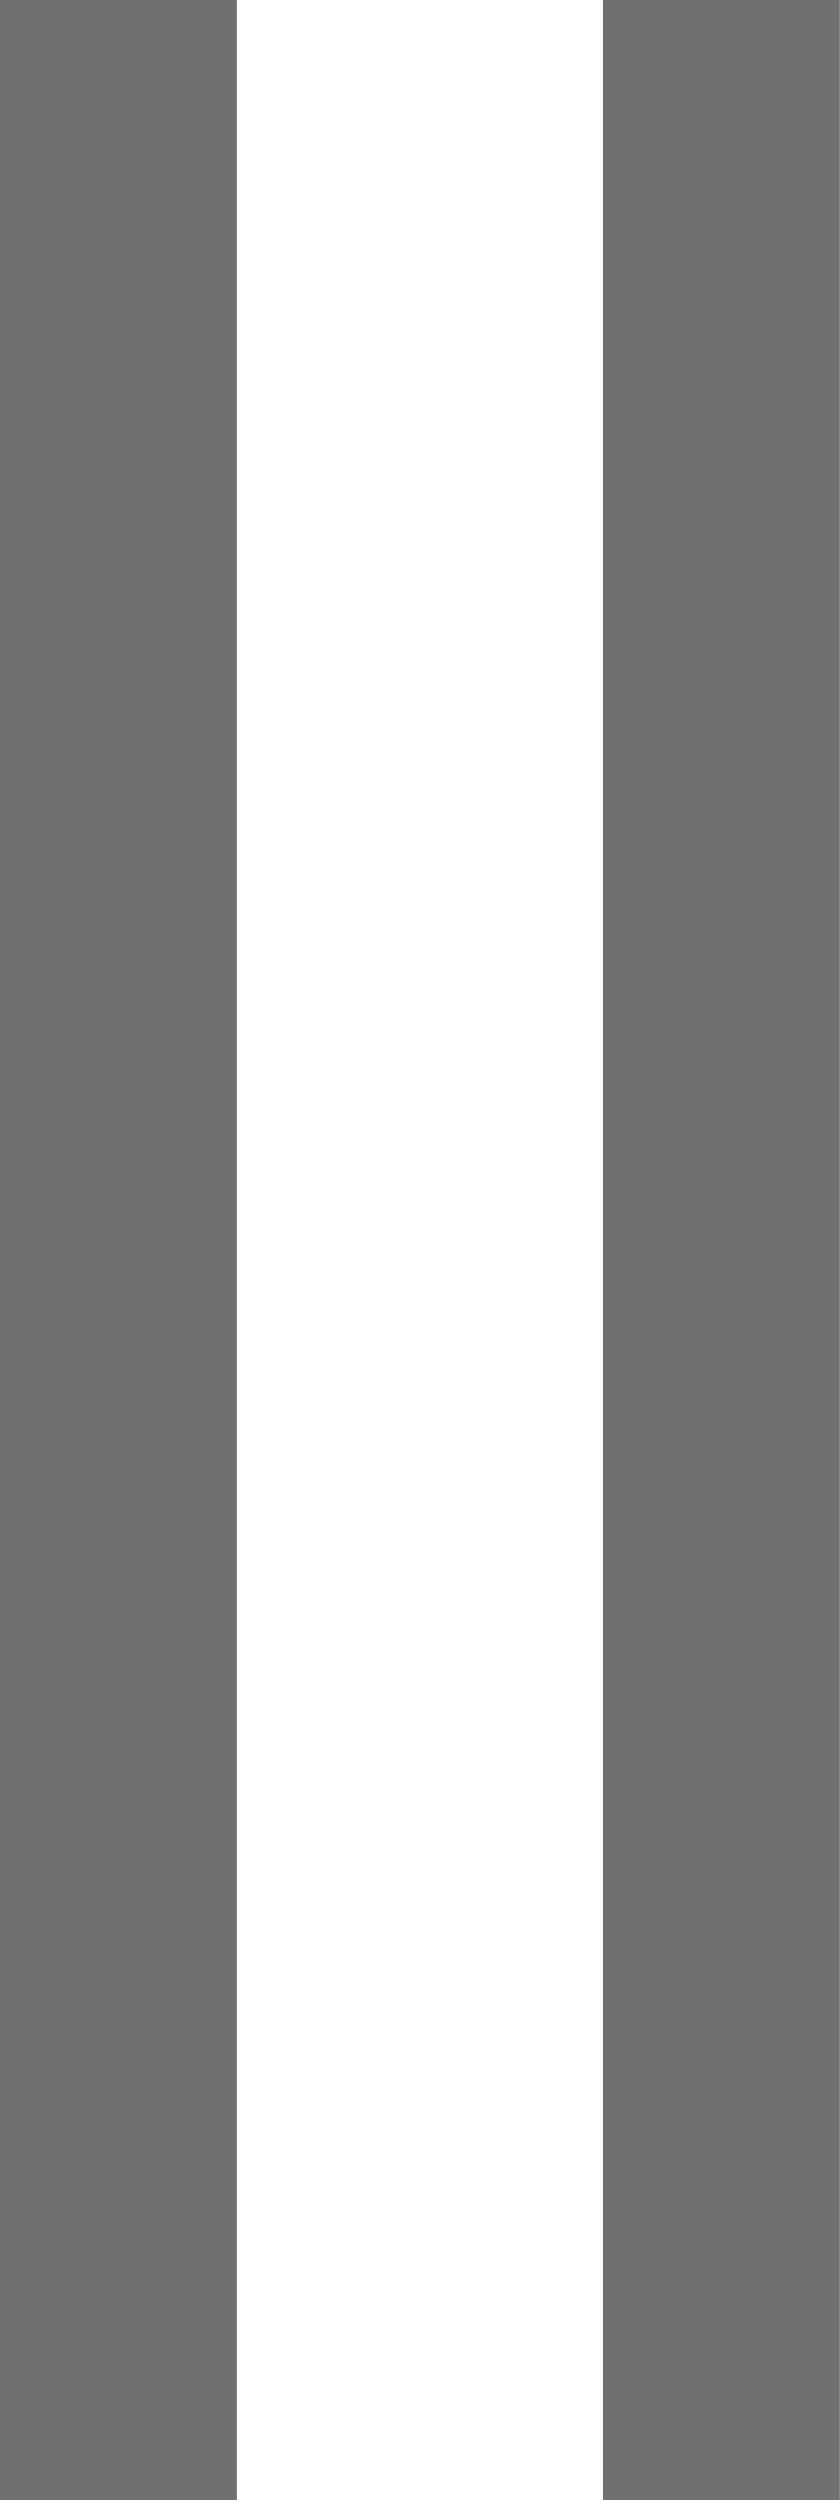
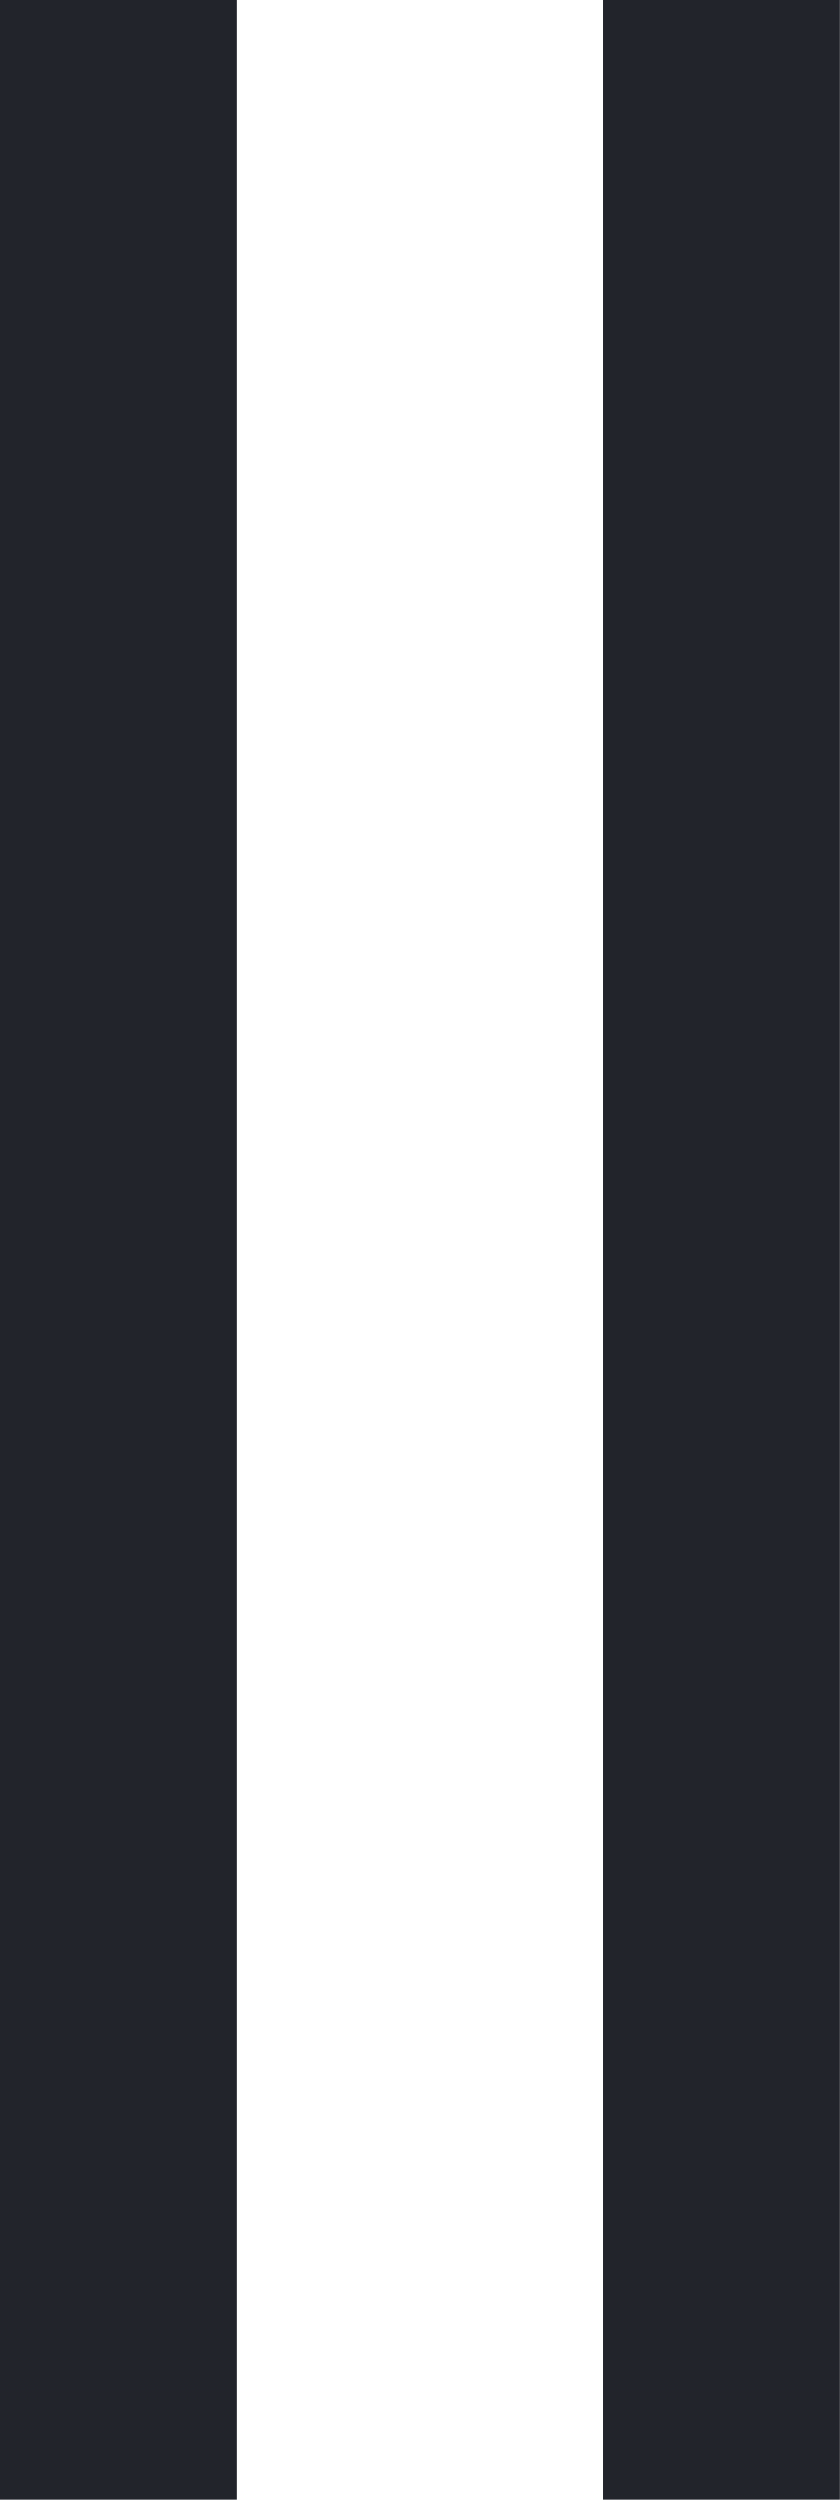
- <svg xmlns="http://www.w3.org/2000/svg" width="5.375" height="16" viewBox="0 0 5.375 16">
-   <defs>
-     <style>.a{fill:#707070;}</style>
-   </defs>
-   <path class="a" d="M-5.32,3.766H-6.836v-16H-5.32Zm3.859,0H-2.977v-16h1.516Z" transform="translate(6.836 12.234)" />
+ <svg xmlns="http://www.w3.org/2000/svg" width="7" height="20.837" viewBox="0 0 7 20.837">
+   <path d="M-4.862,8.6H-6.836V-12.234h1.974Zm5.026,0H-1.81V-12.234H.164Z" transform="translate(6.836 12.234)" fill="#22242b" />
</svg>
